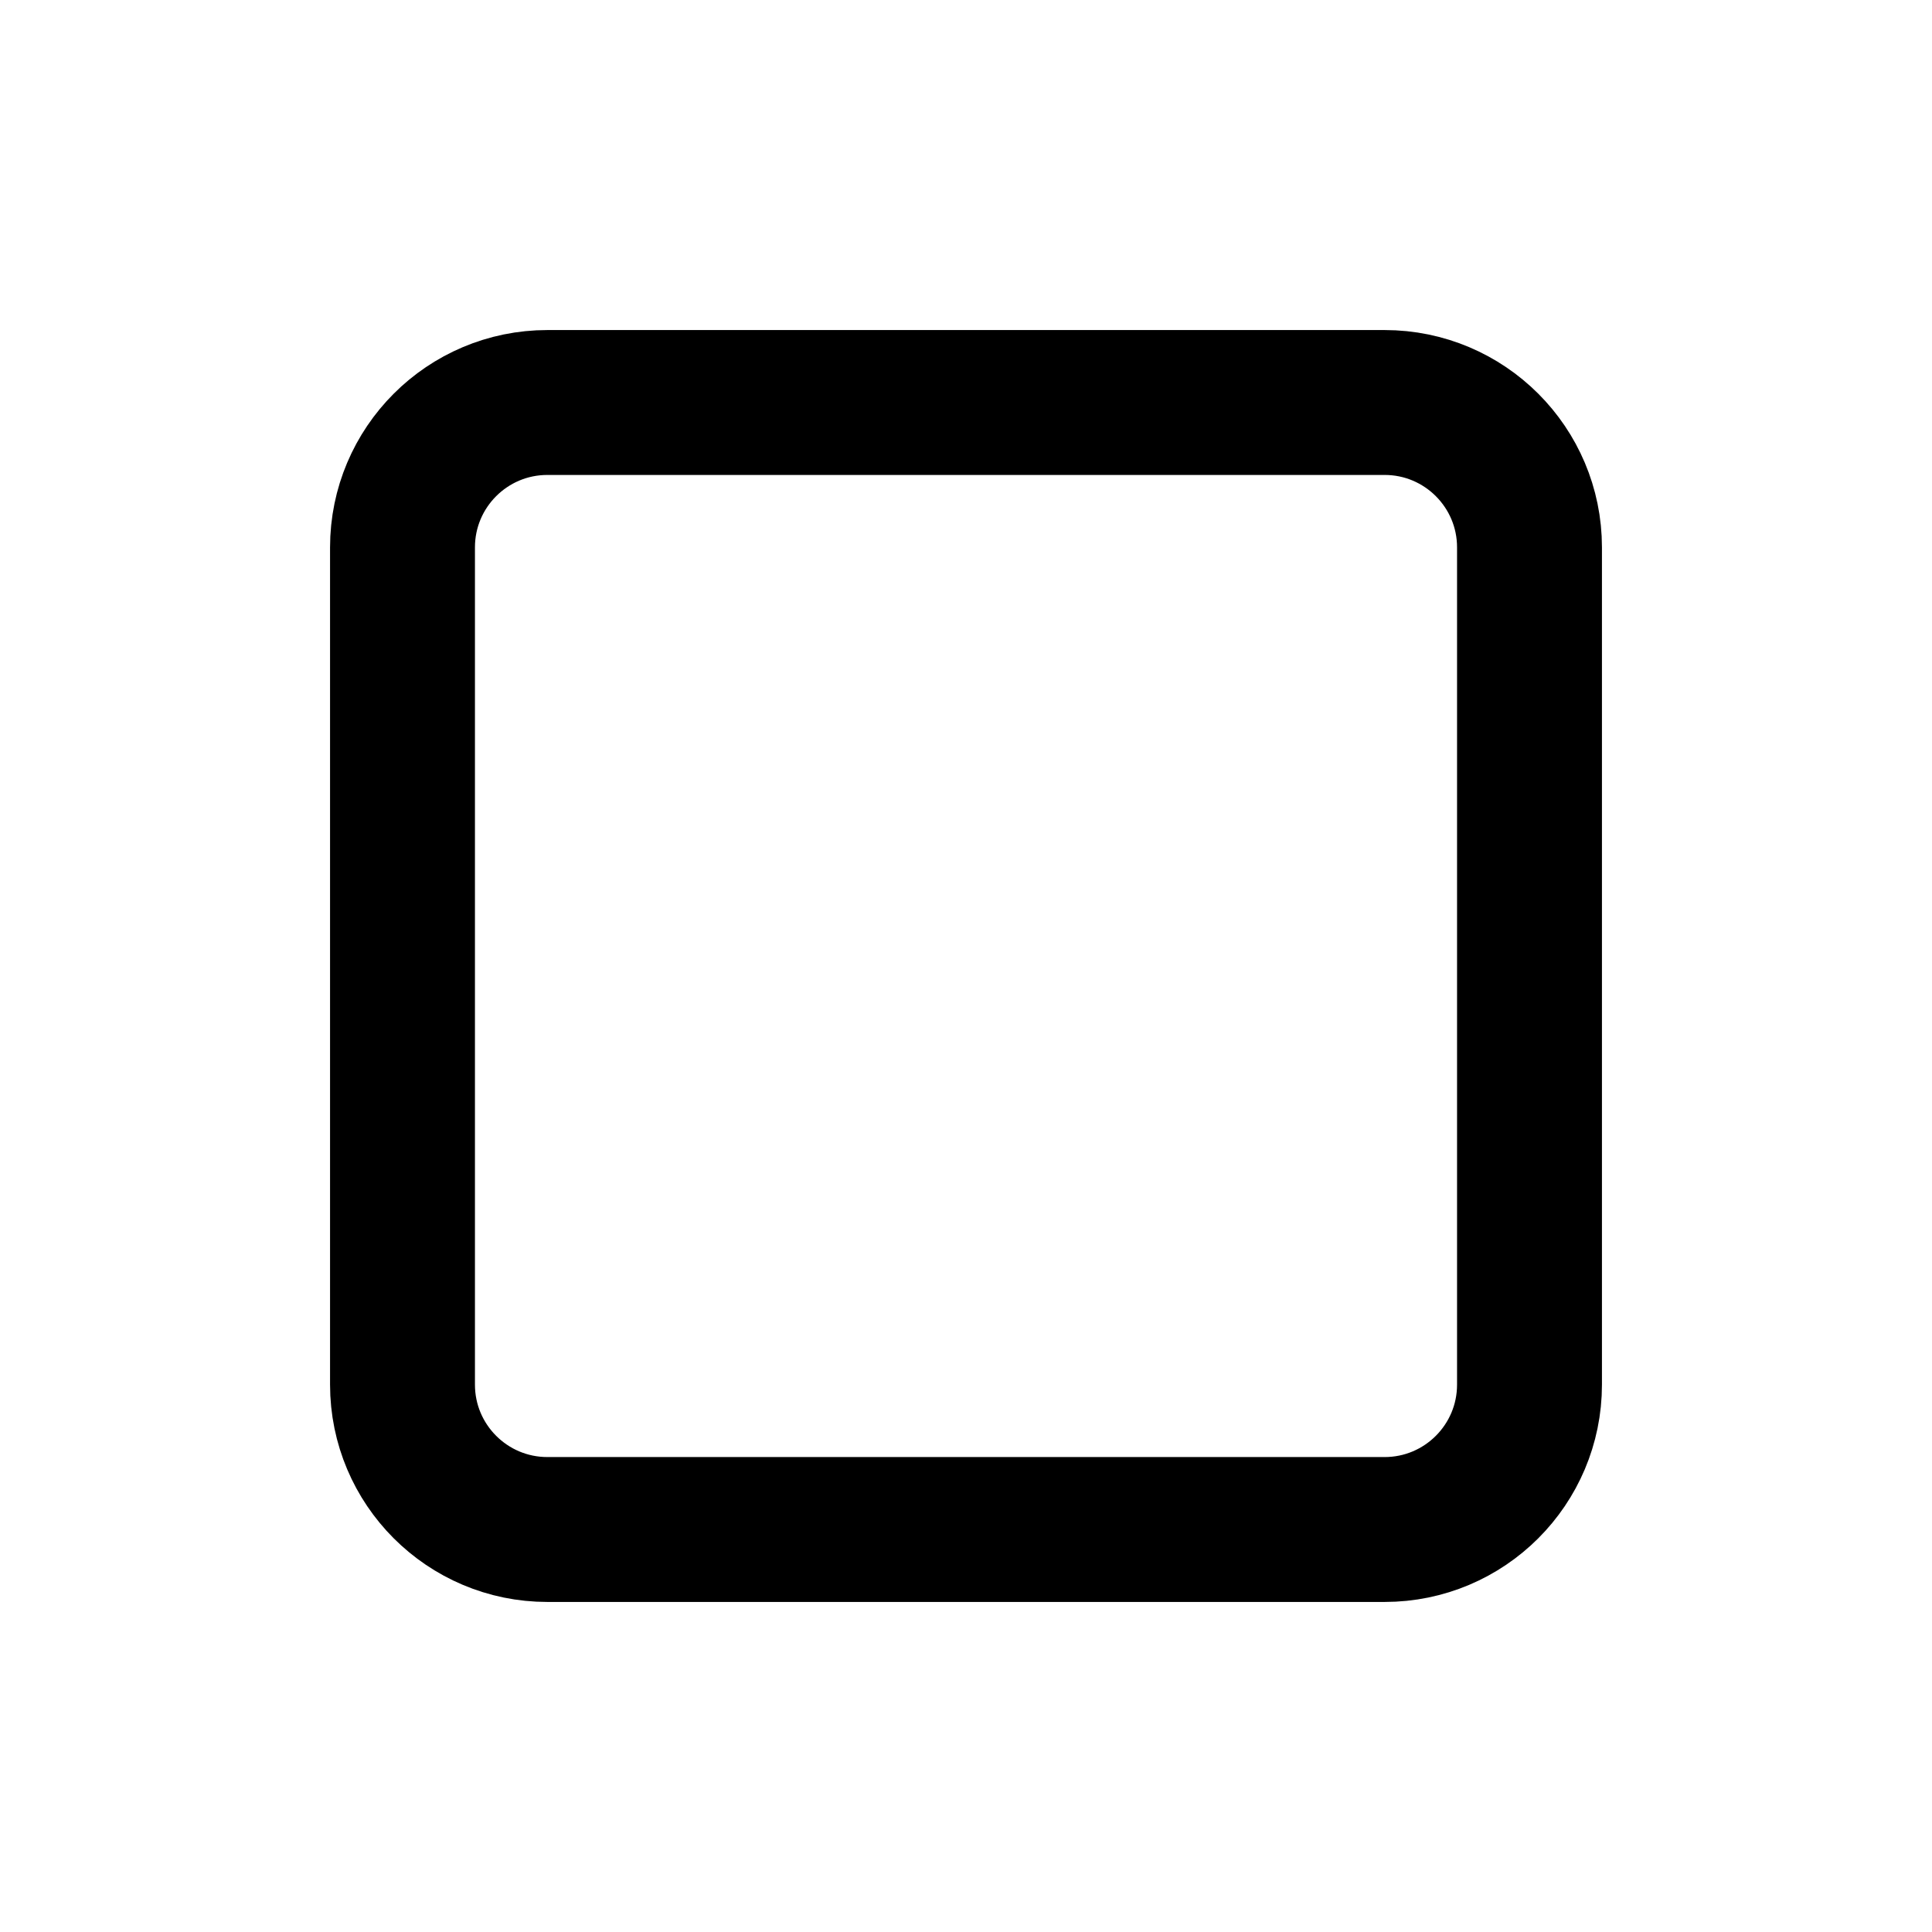
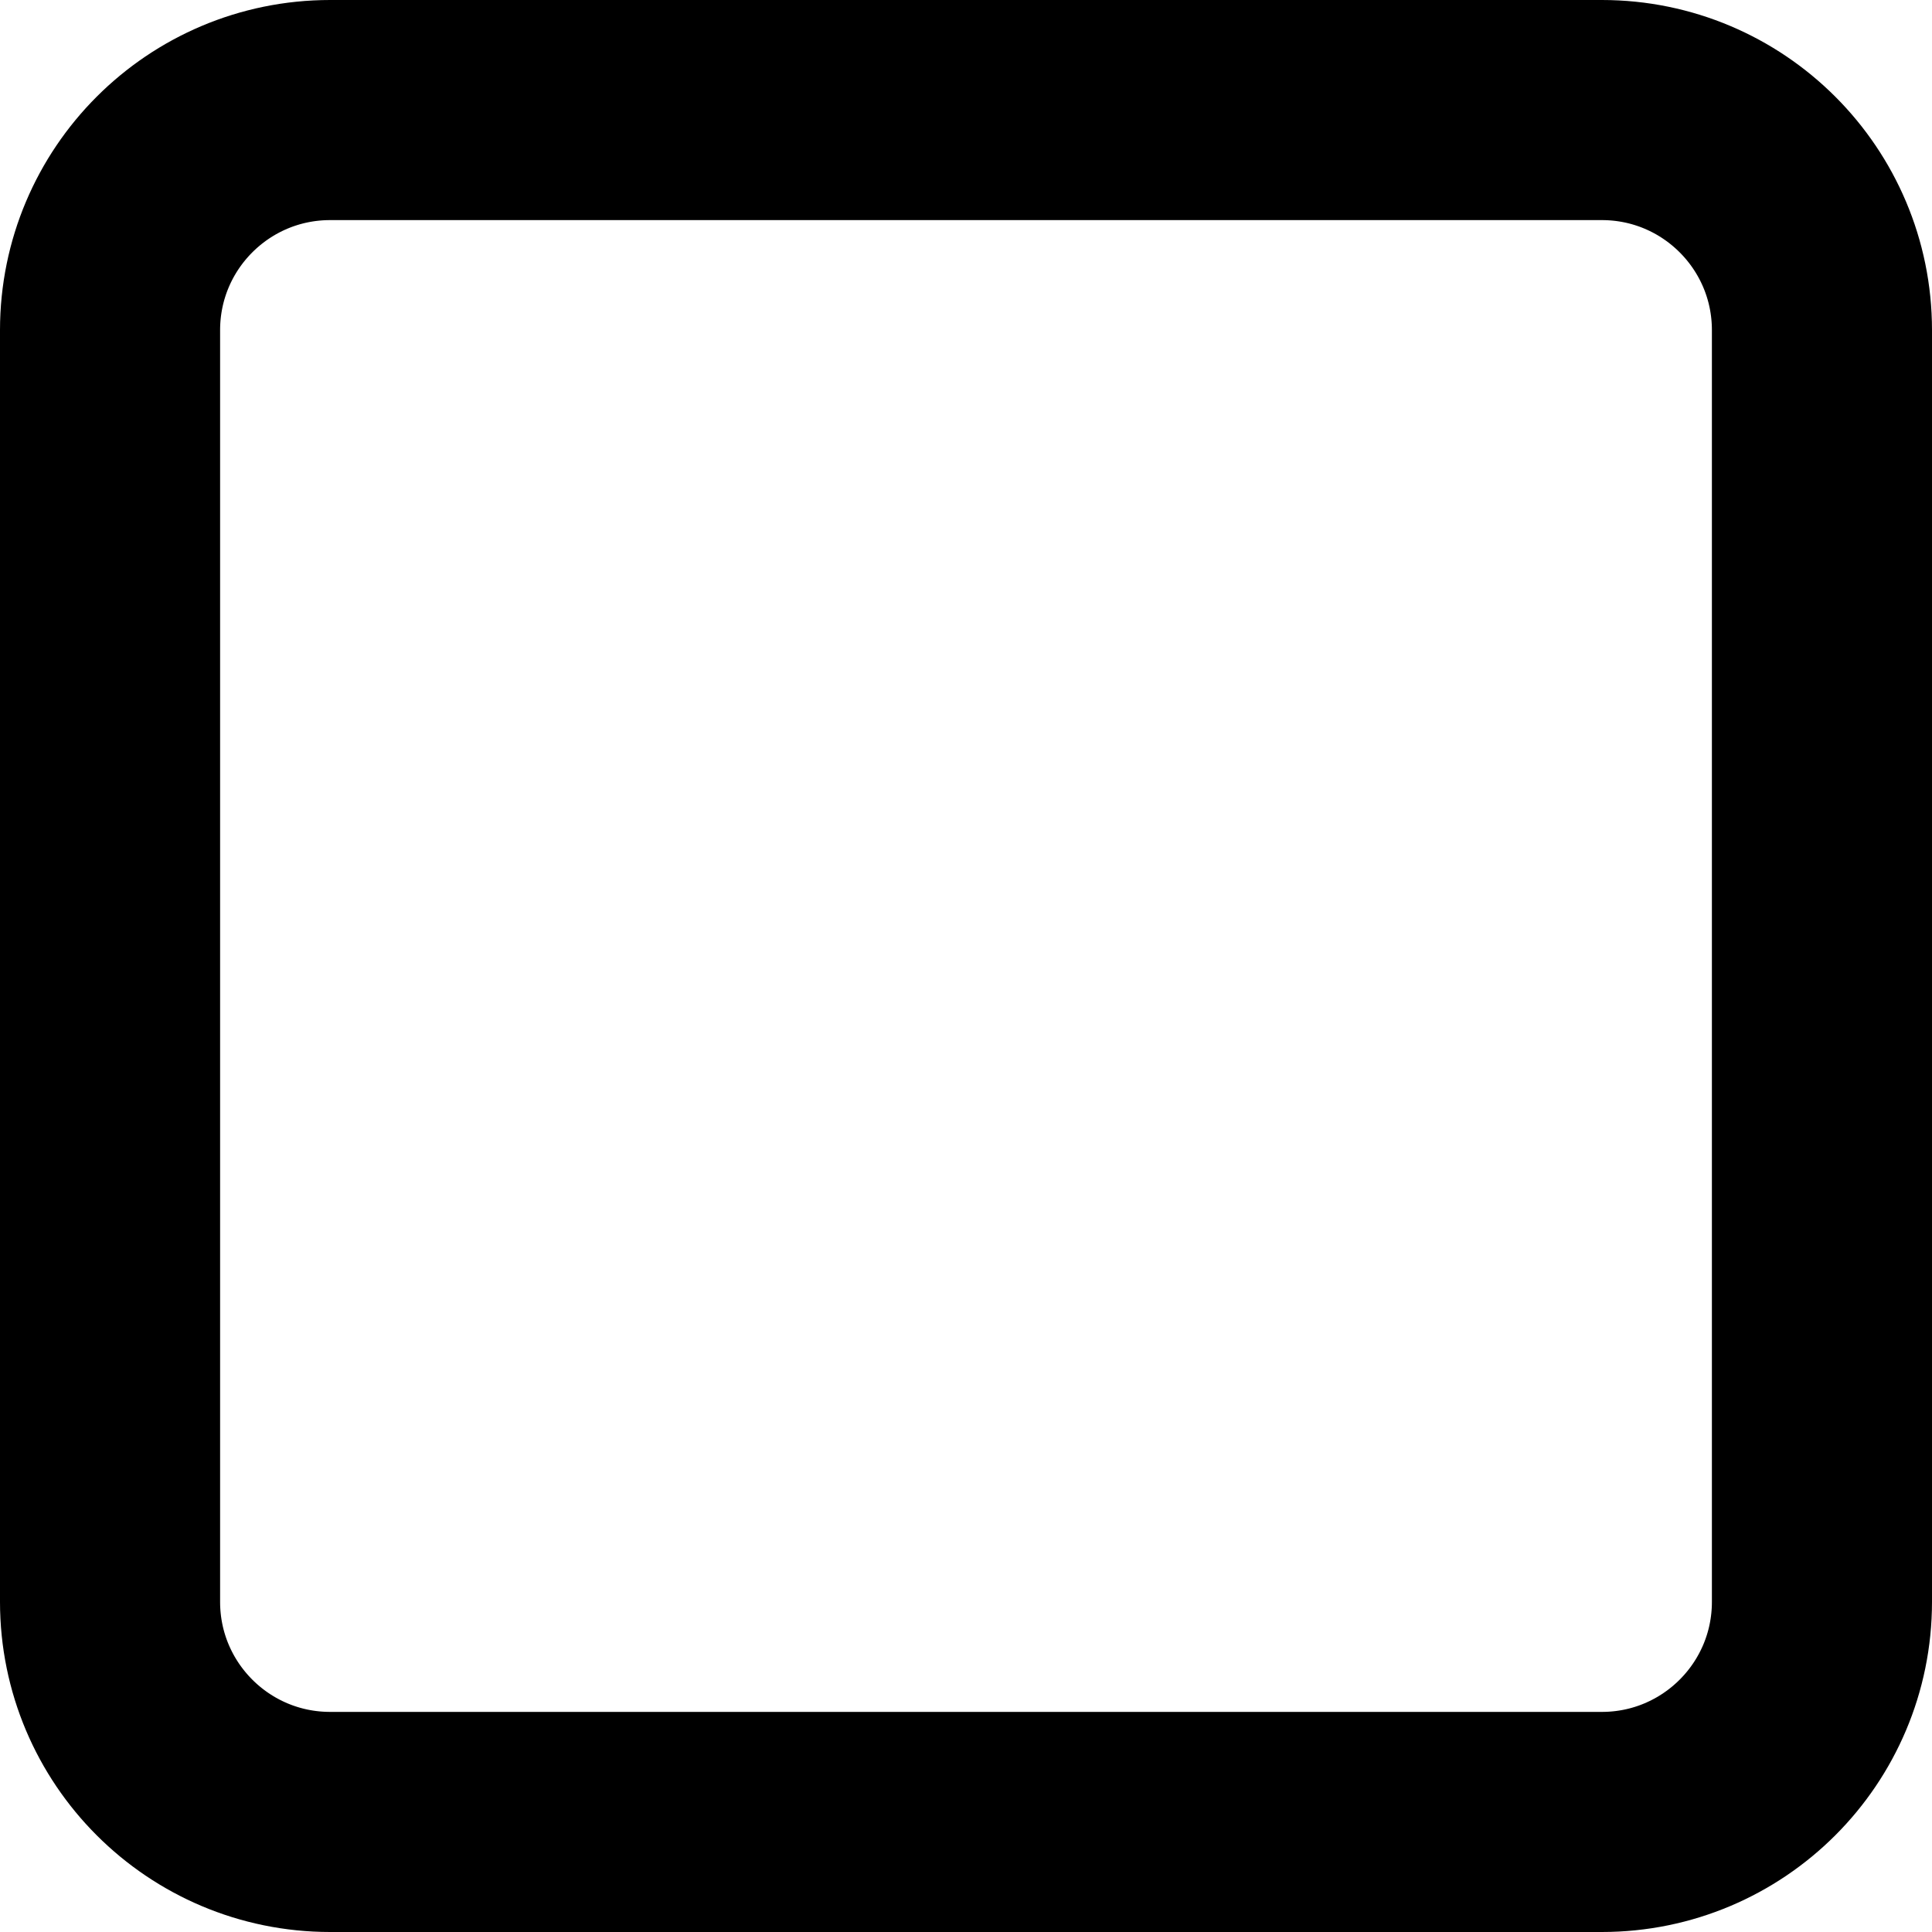
- <svg xmlns="http://www.w3.org/2000/svg" width="24" height="24" viewBox="0 0 24 24" fill="none" stroke="currentColor" stroke-width="1.8" stroke-linecap="round" stroke-linejoin="round">
+ <svg xmlns="http://www.w3.org/2000/svg" width="24" height="24" viewBox="4.1 4.1 15.8 15.8" preserveAspectRatio="xMidYMid meet" fill="none" stroke="currentColor" stroke-width="1.8" stroke-linecap="round" stroke-linejoin="round">
  <rect x="5" y="5" width="14" height="14" rx="1.8" />
</svg>
